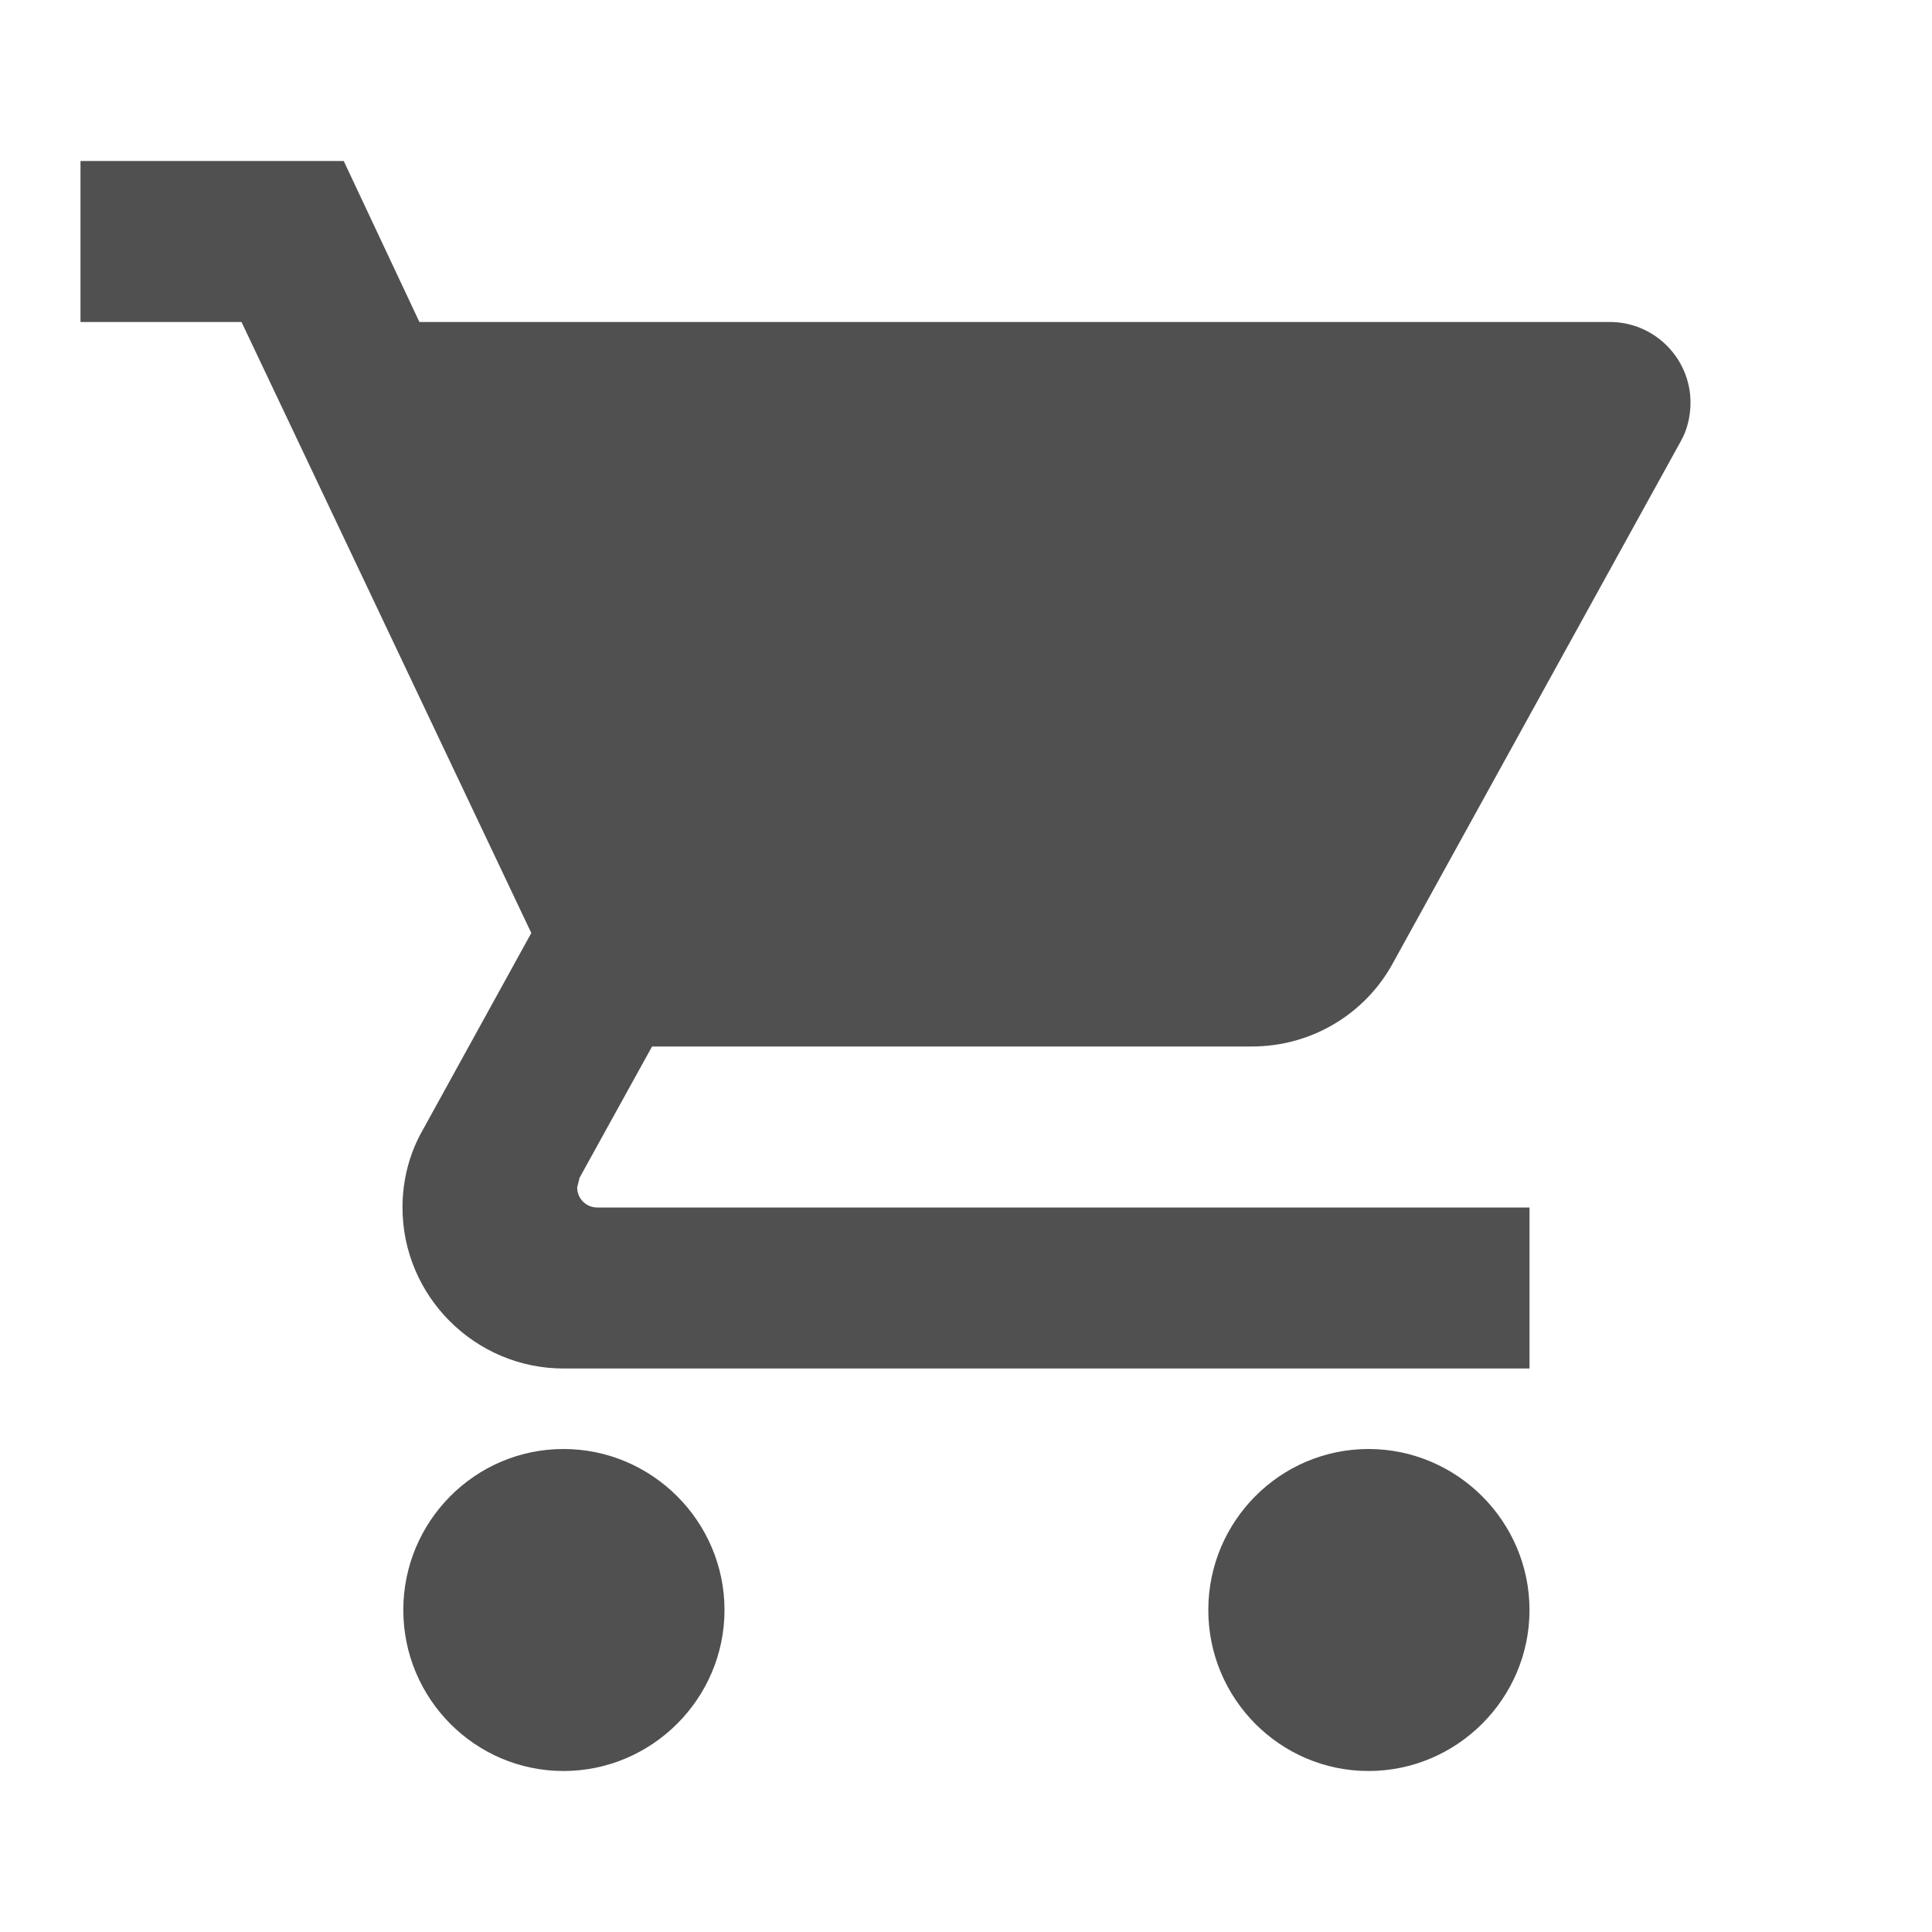
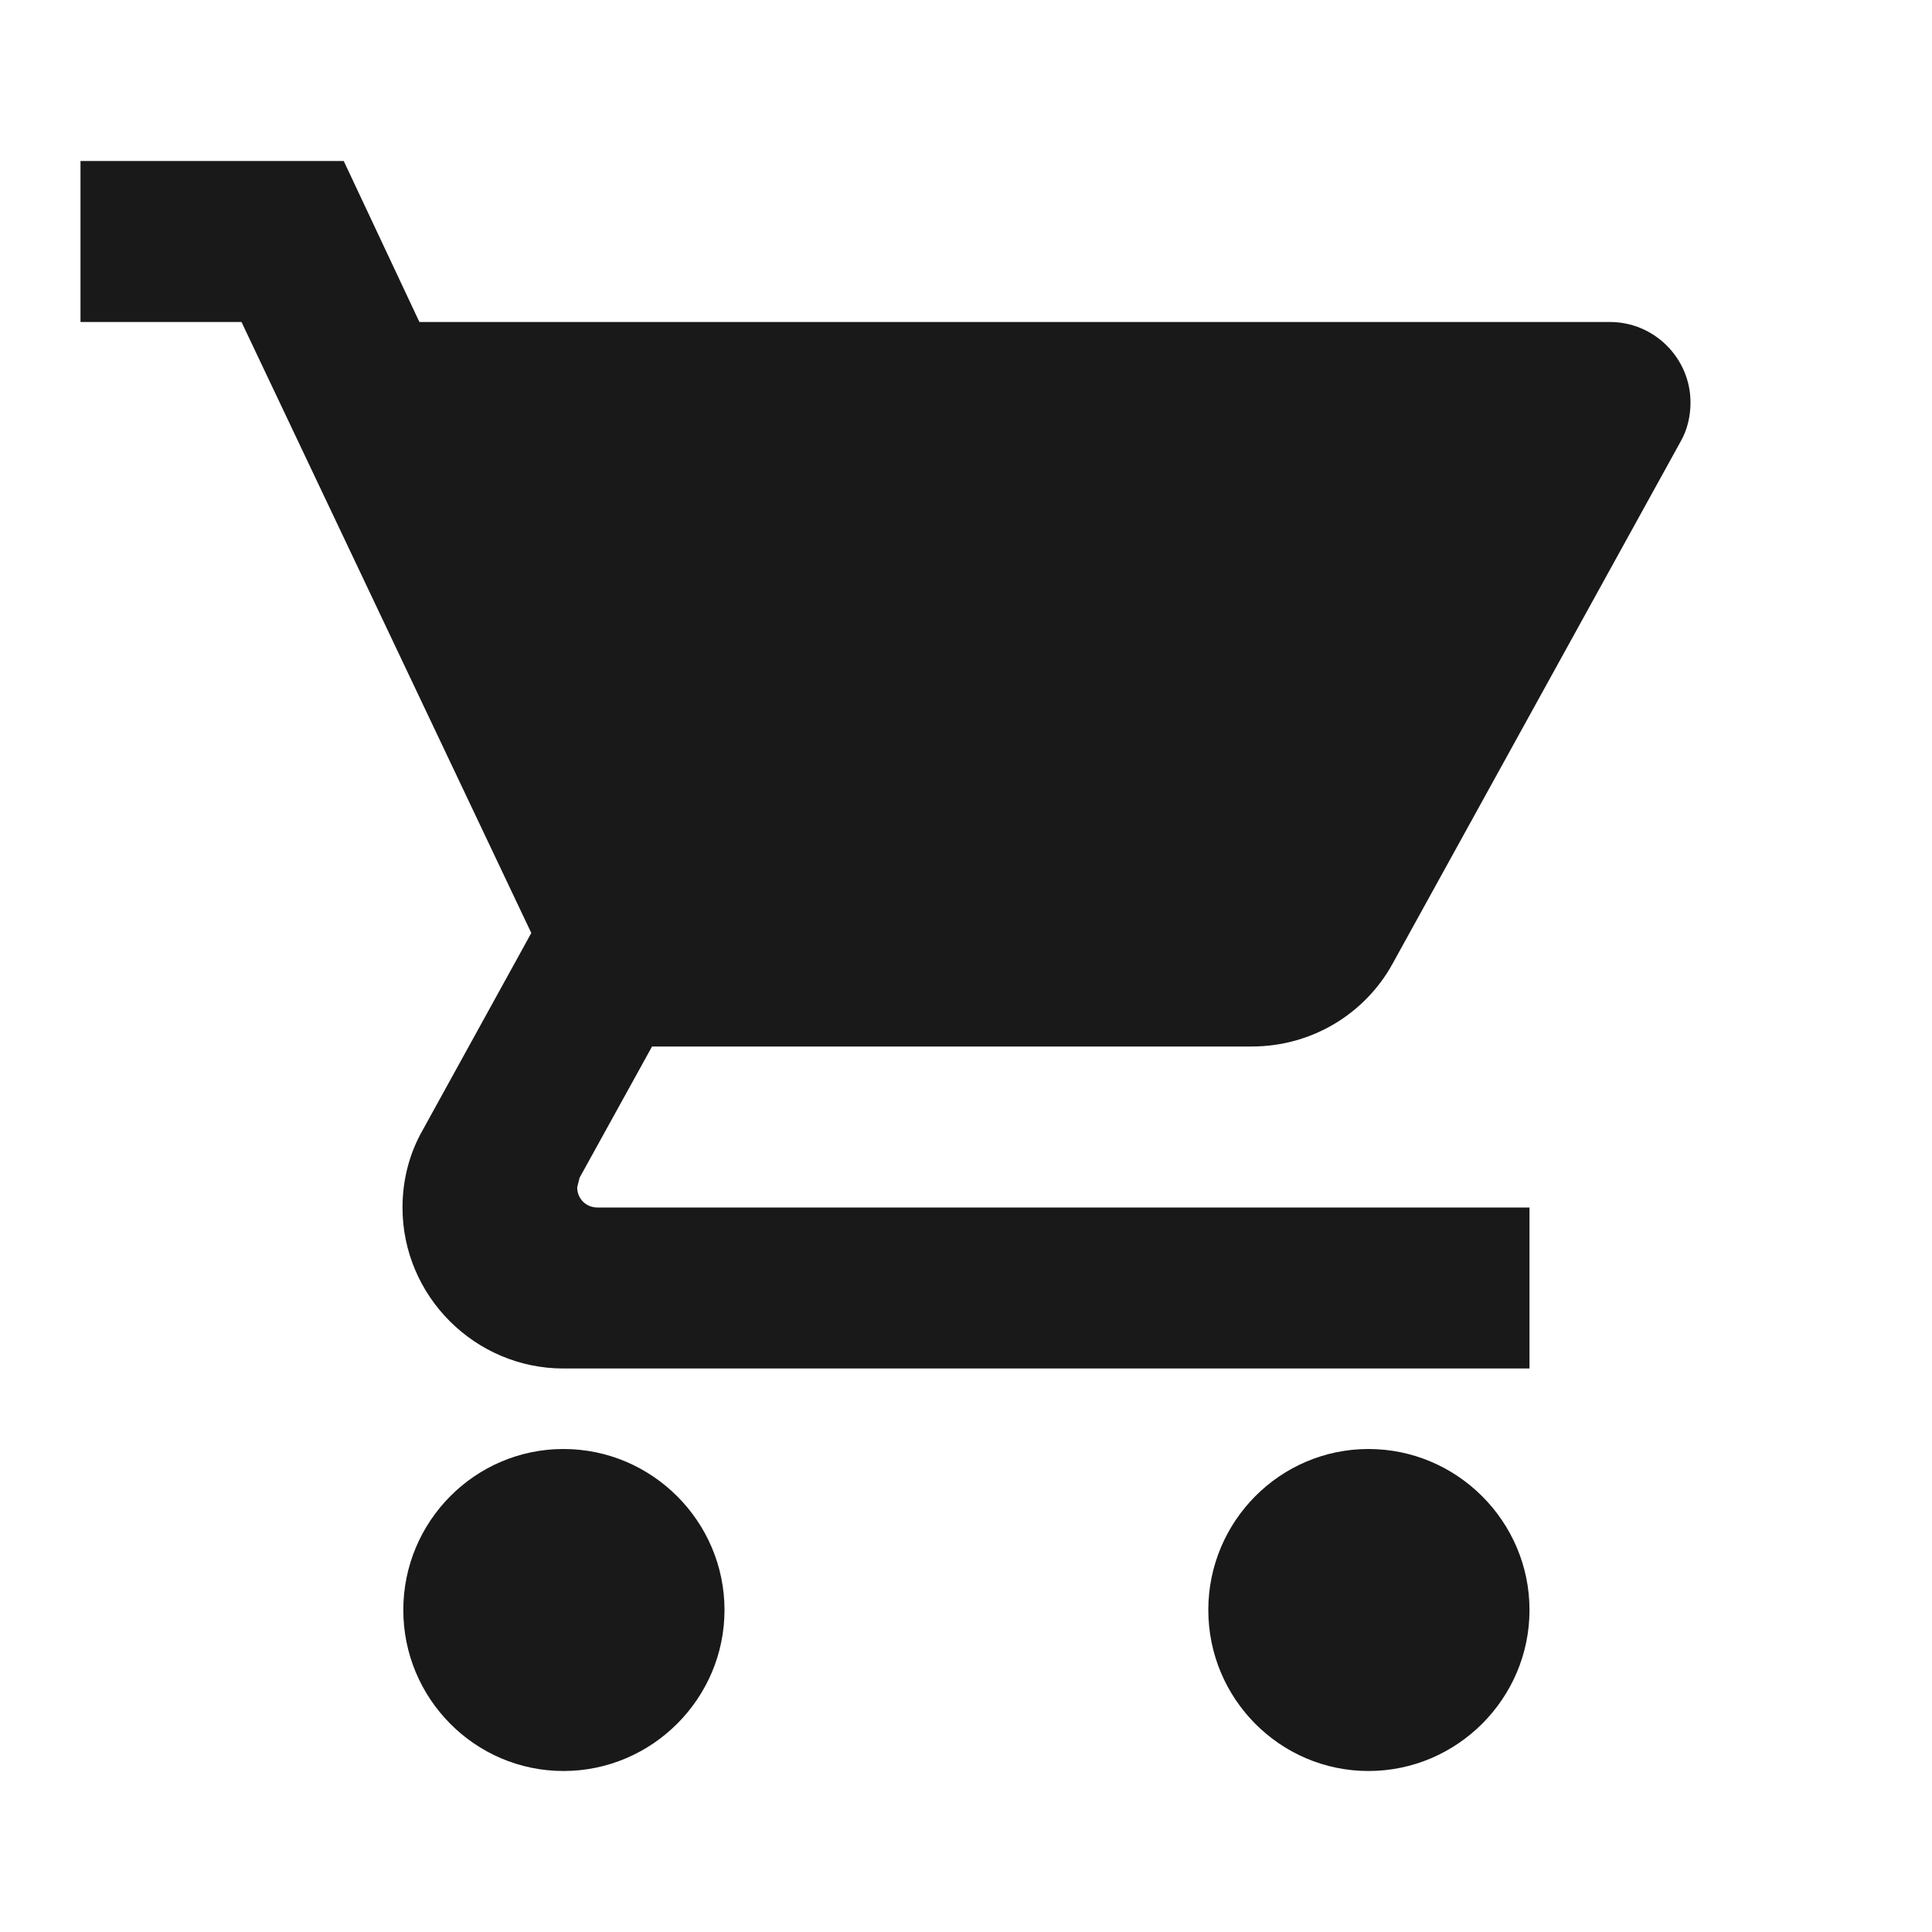
<svg xmlns="http://www.w3.org/2000/svg" width="24" height="24" viewBox="0 0 24 24">
-   <path fill="#505050" d="M7 18c-1.1 0-1.99.9-1.99 2S5.9 22 7 22s2-.9 2-2-.9-2-2-2zM1 2v2h2l3.6 7.59-1.35 2.45c-.16.28-.25.61-.25.96 0 1.1.9 2 2 2h12v-2H7.42c-.14 0-.25-.11-.25-.25l.03-.12.9-1.63h7.45c.75 0 1.41-.41 1.75-1.03l3.58-6.49c.08-.14.12-.31.12-.48 0-.55-.45-1-1-1H5.21l-.94-2H1zm16 16c-1.1 0-1.99.9-1.99 2s.89 2 1.99 2 2-.9 2-2-.9-2-2-2z" />
+   <path fill="#191919" d="M7 18c-1.1 0-1.99.9-1.99 2S5.9 22 7 22s2-.9 2-2-.9-2-2-2zM1 2v2h2l3.6 7.59-1.35 2.45c-.16.28-.25.61-.25.96 0 1.1.9 2 2 2h12v-2H7.42c-.14 0-.25-.11-.25-.25l.03-.12.9-1.63h7.45c.75 0 1.41-.41 1.75-1.03l3.58-6.49c.08-.14.12-.31.12-.48 0-.55-.45-1-1-1H5.21l-.94-2H1zm16 16c-1.1 0-1.99.9-1.99 2s.89 2 1.99 2 2-.9 2-2-.9-2-2-2z" />
  <path d="M0 0h24v24H0z" fill="none" />
</svg>
